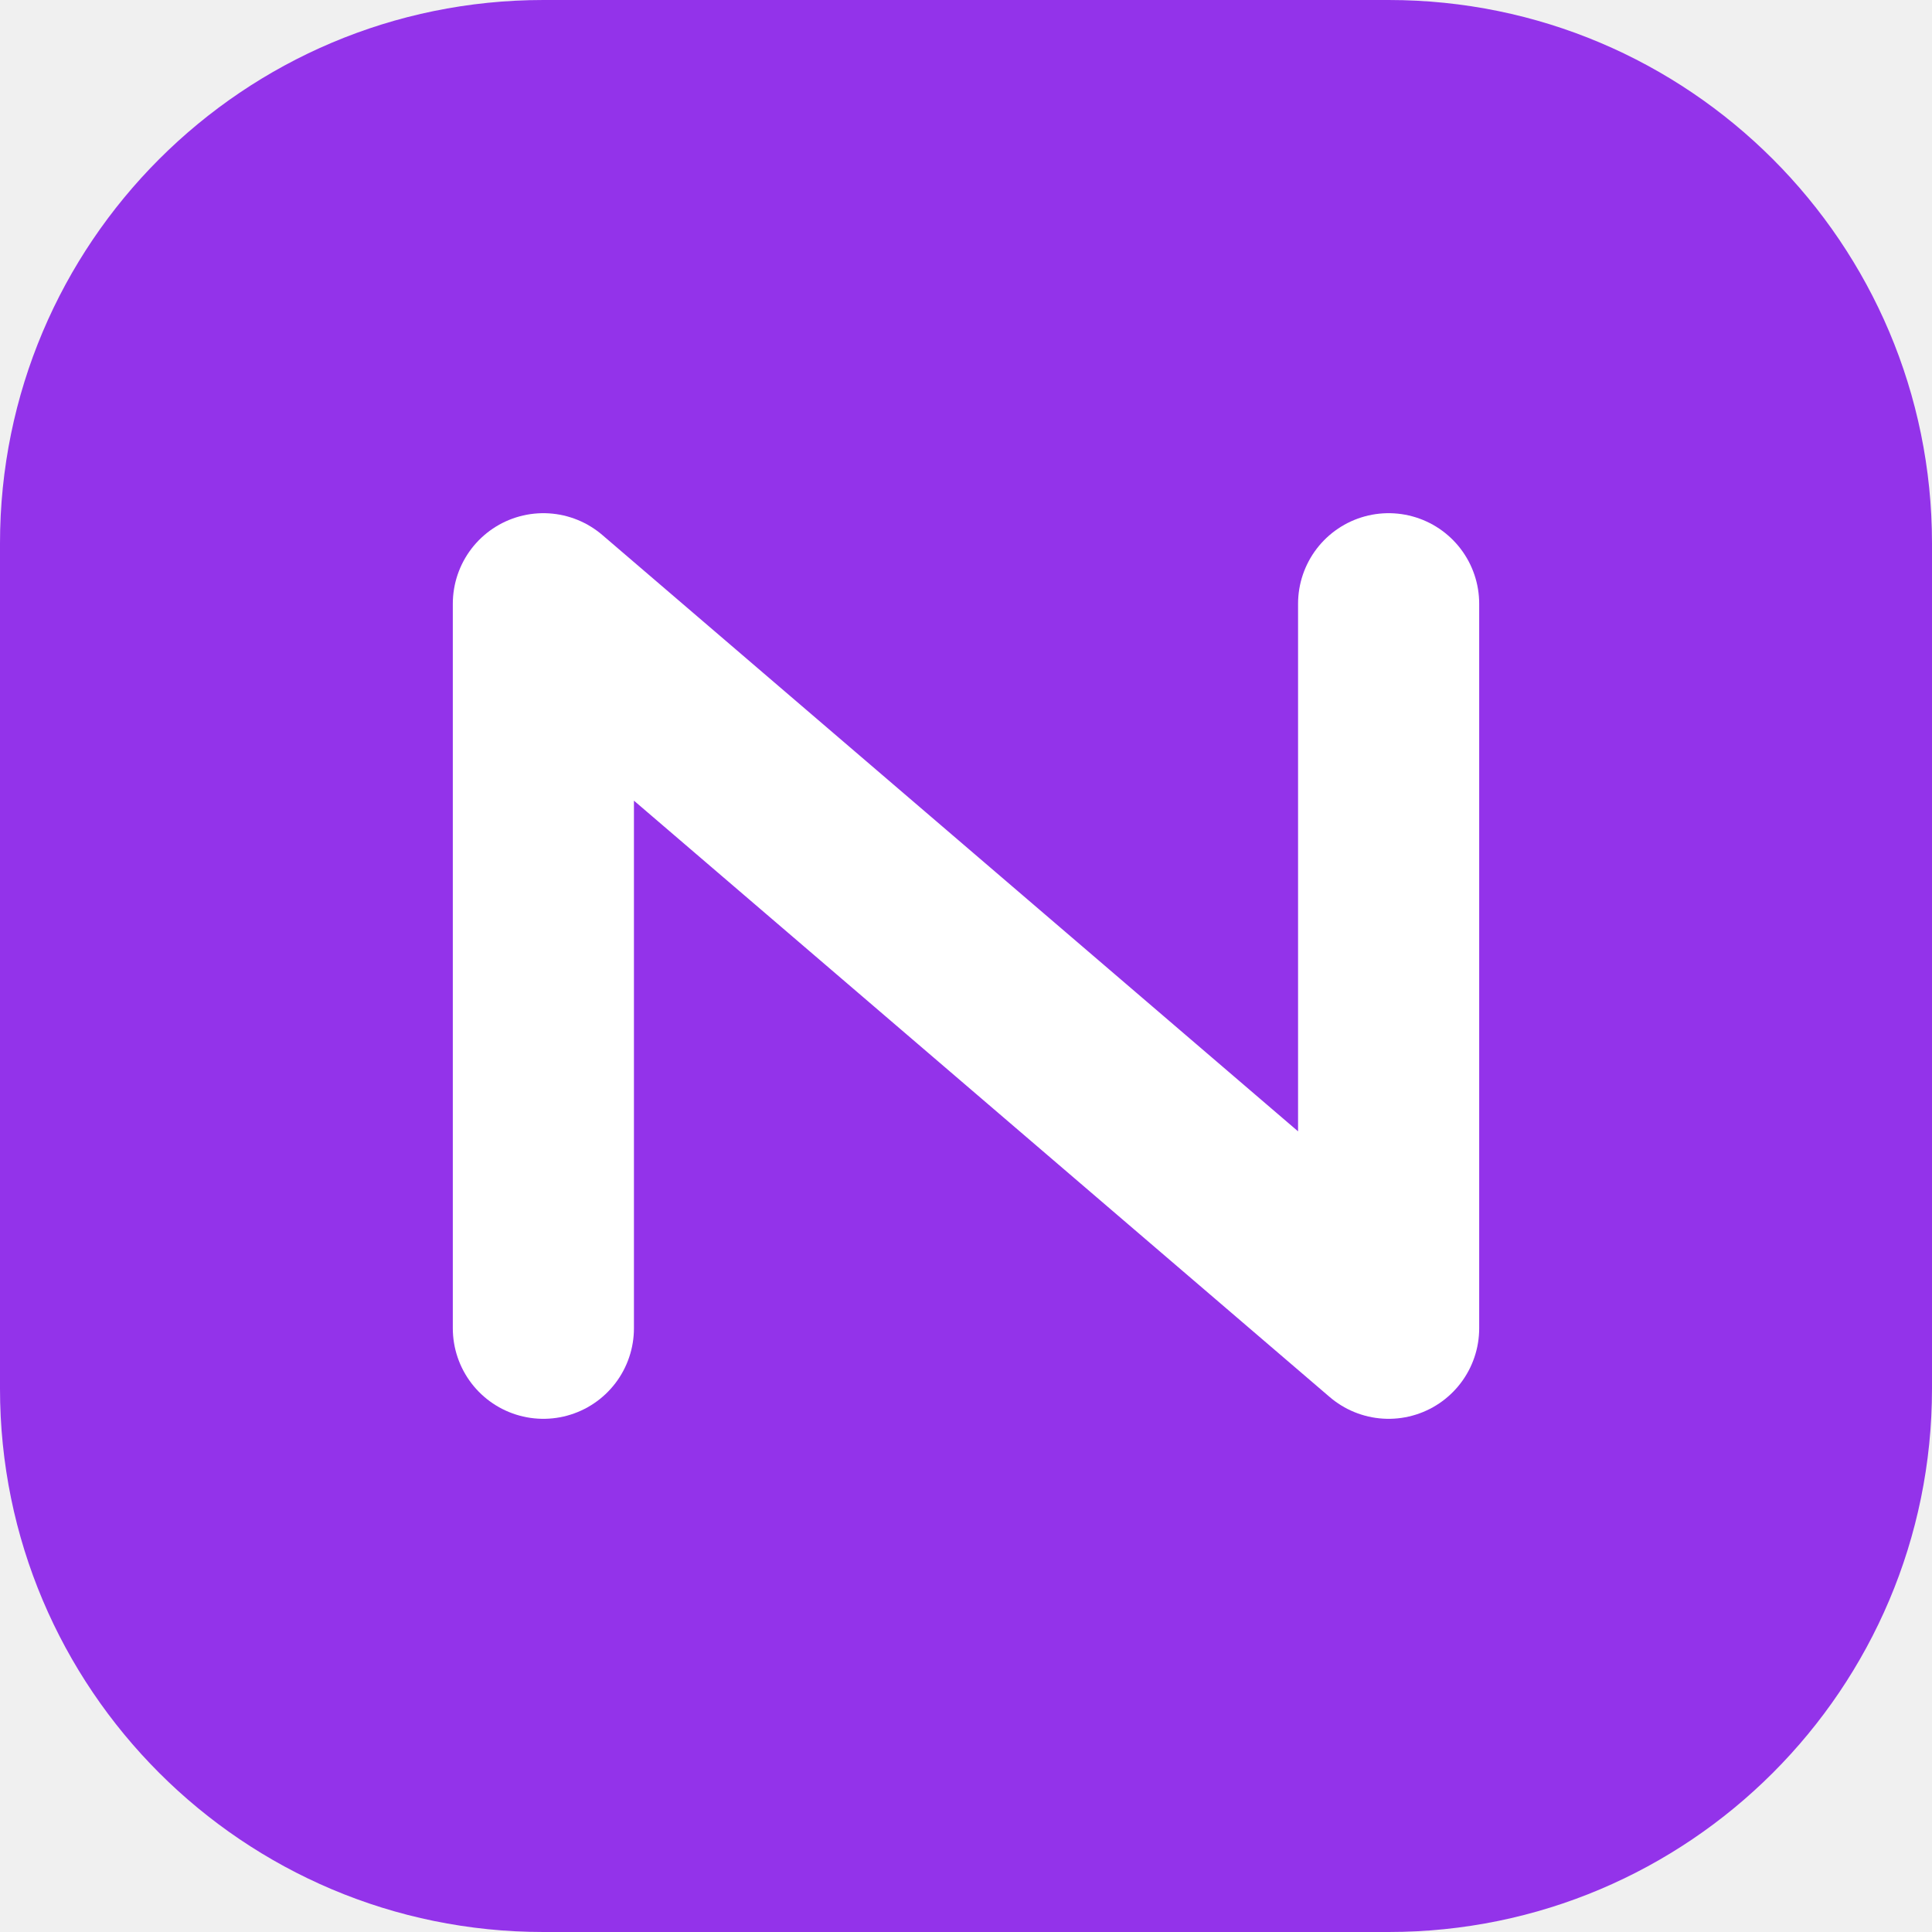
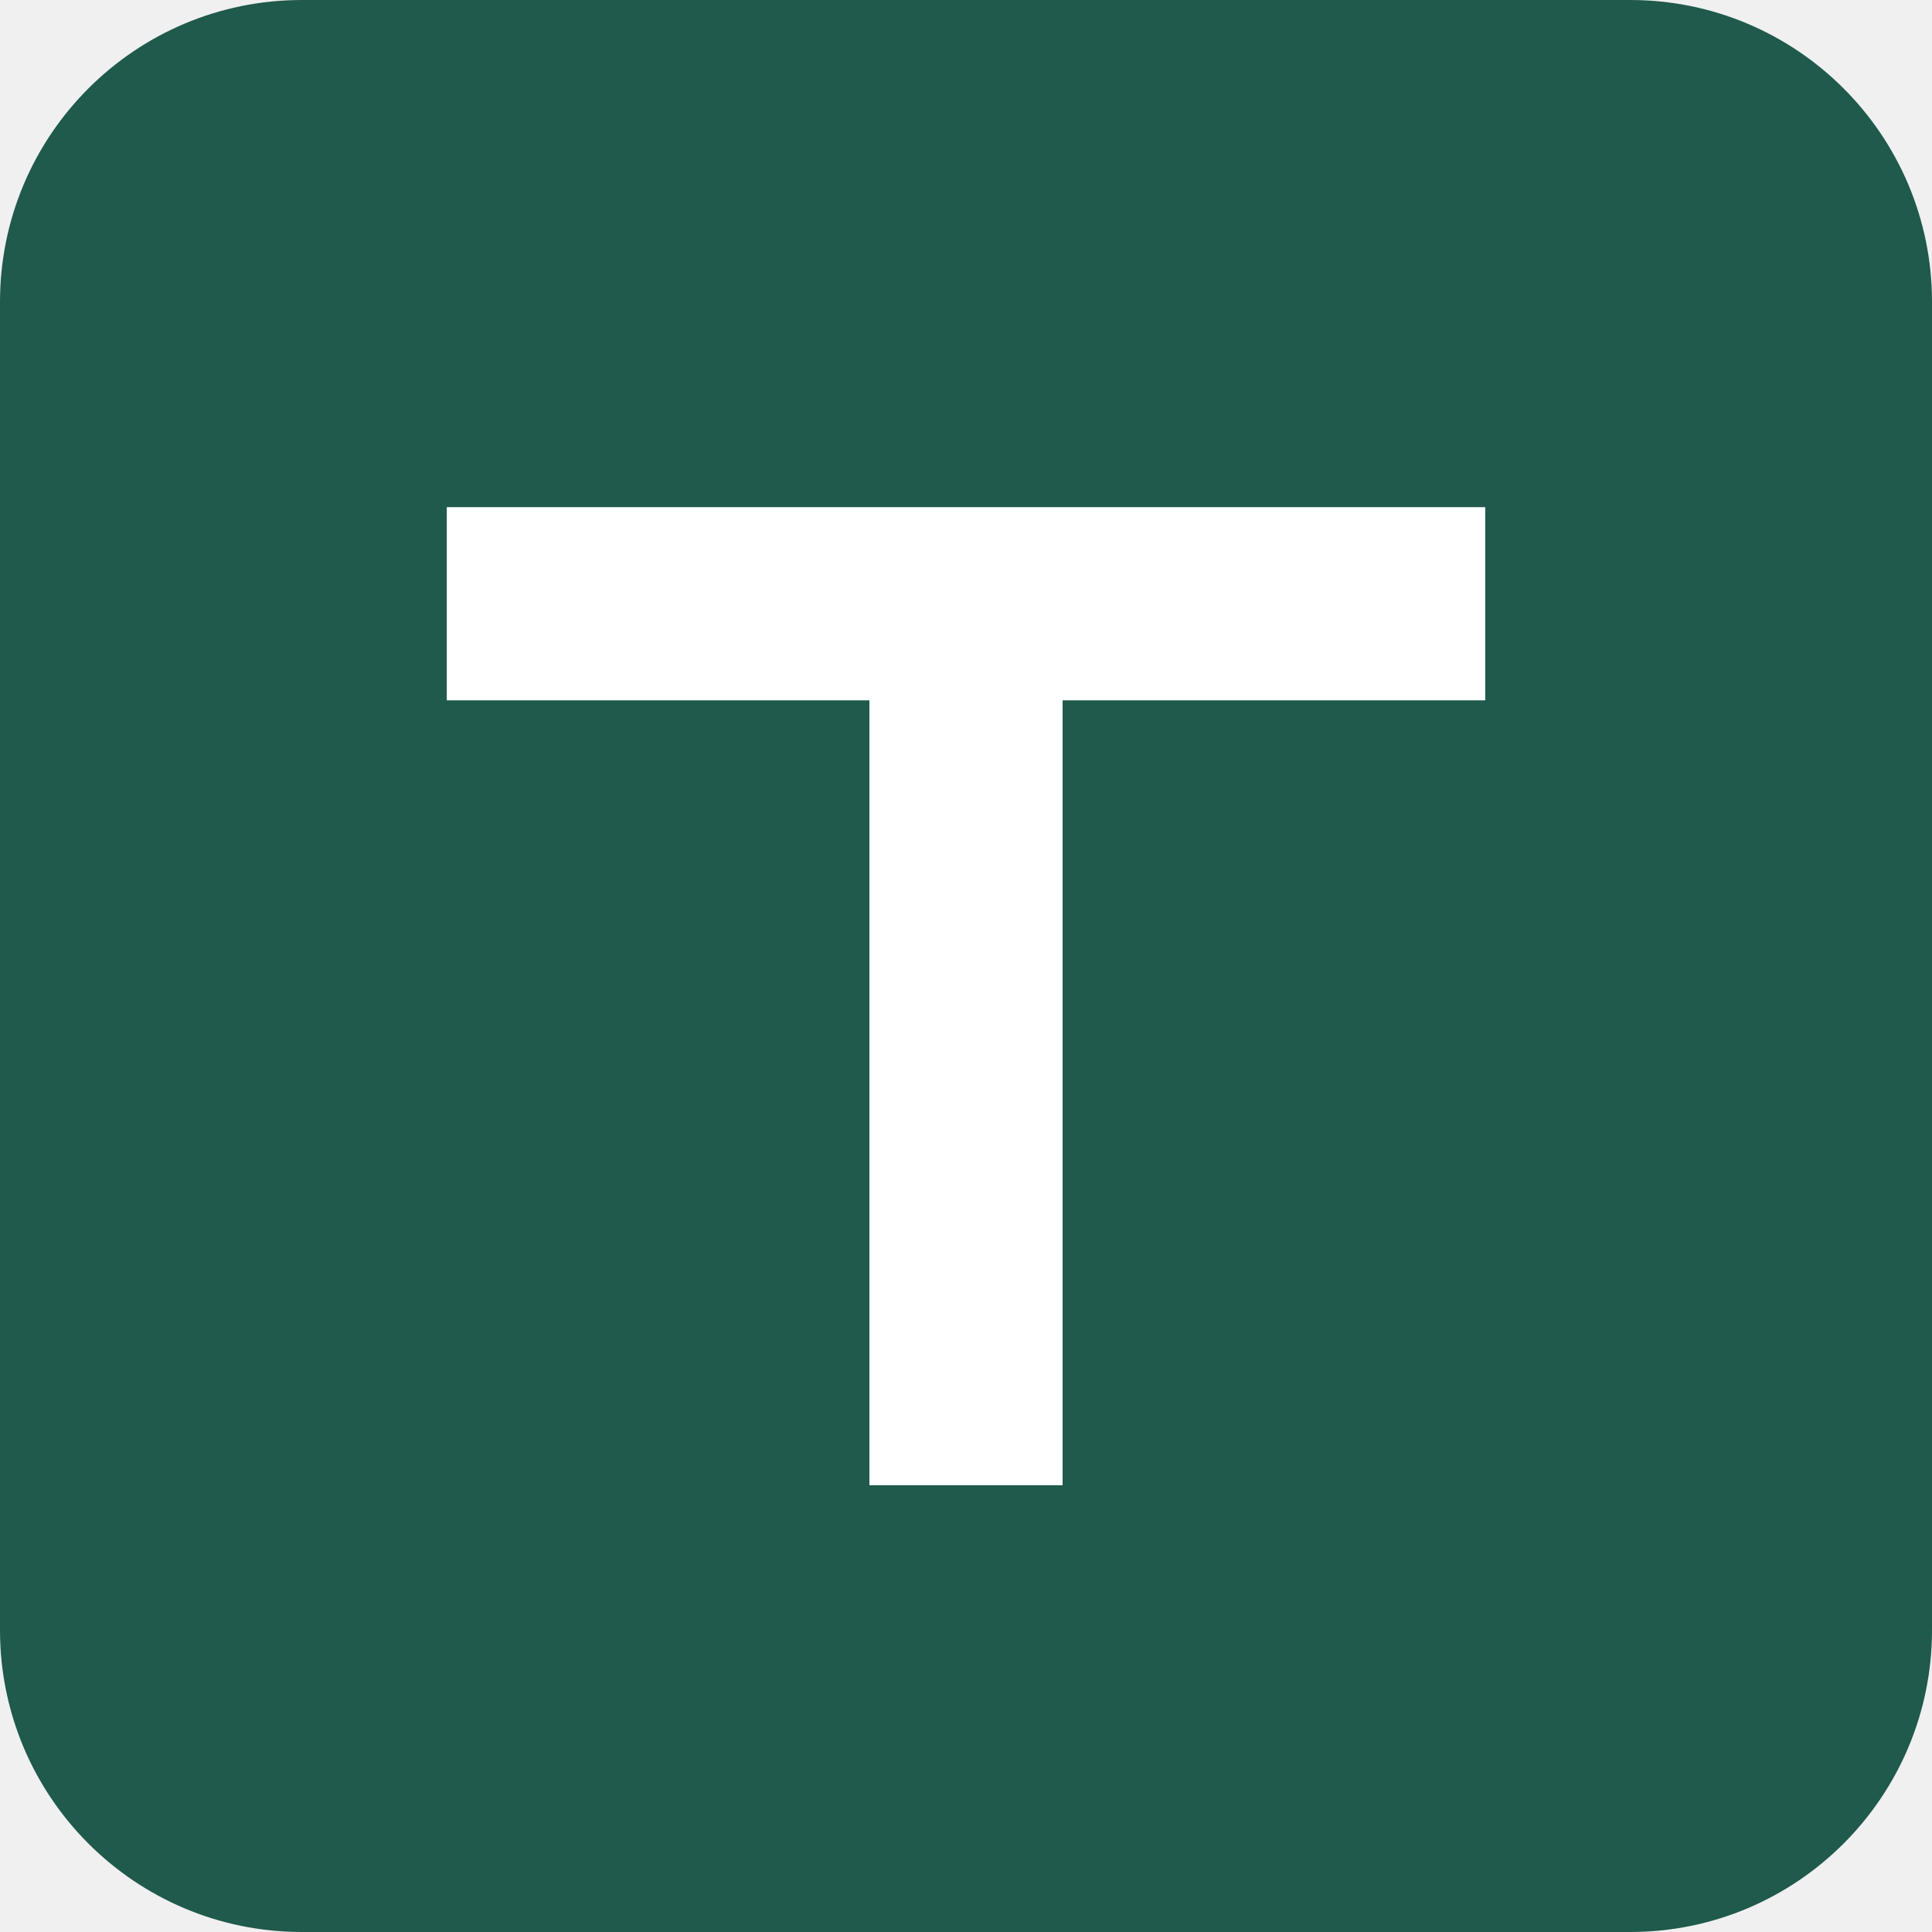
<svg xmlns="http://www.w3.org/2000/svg" viewBox="0 0 32 32">
-   <rect width="32" height="32" rx="9" fill="#9333ea" />
-   <path d="M9 22V10l14 12V10" fill="none" stroke="#fff" stroke-width="3" stroke-linecap="round" stroke-linejoin="round" />
+   <rect width="32" height="32" rx="5" fill="#1f5a4c" />
+   <path d="M9 10h14M16 10v13" fill="none" stroke="#fff" stroke-width="3.2" stroke-linecap="square" />
</svg>
